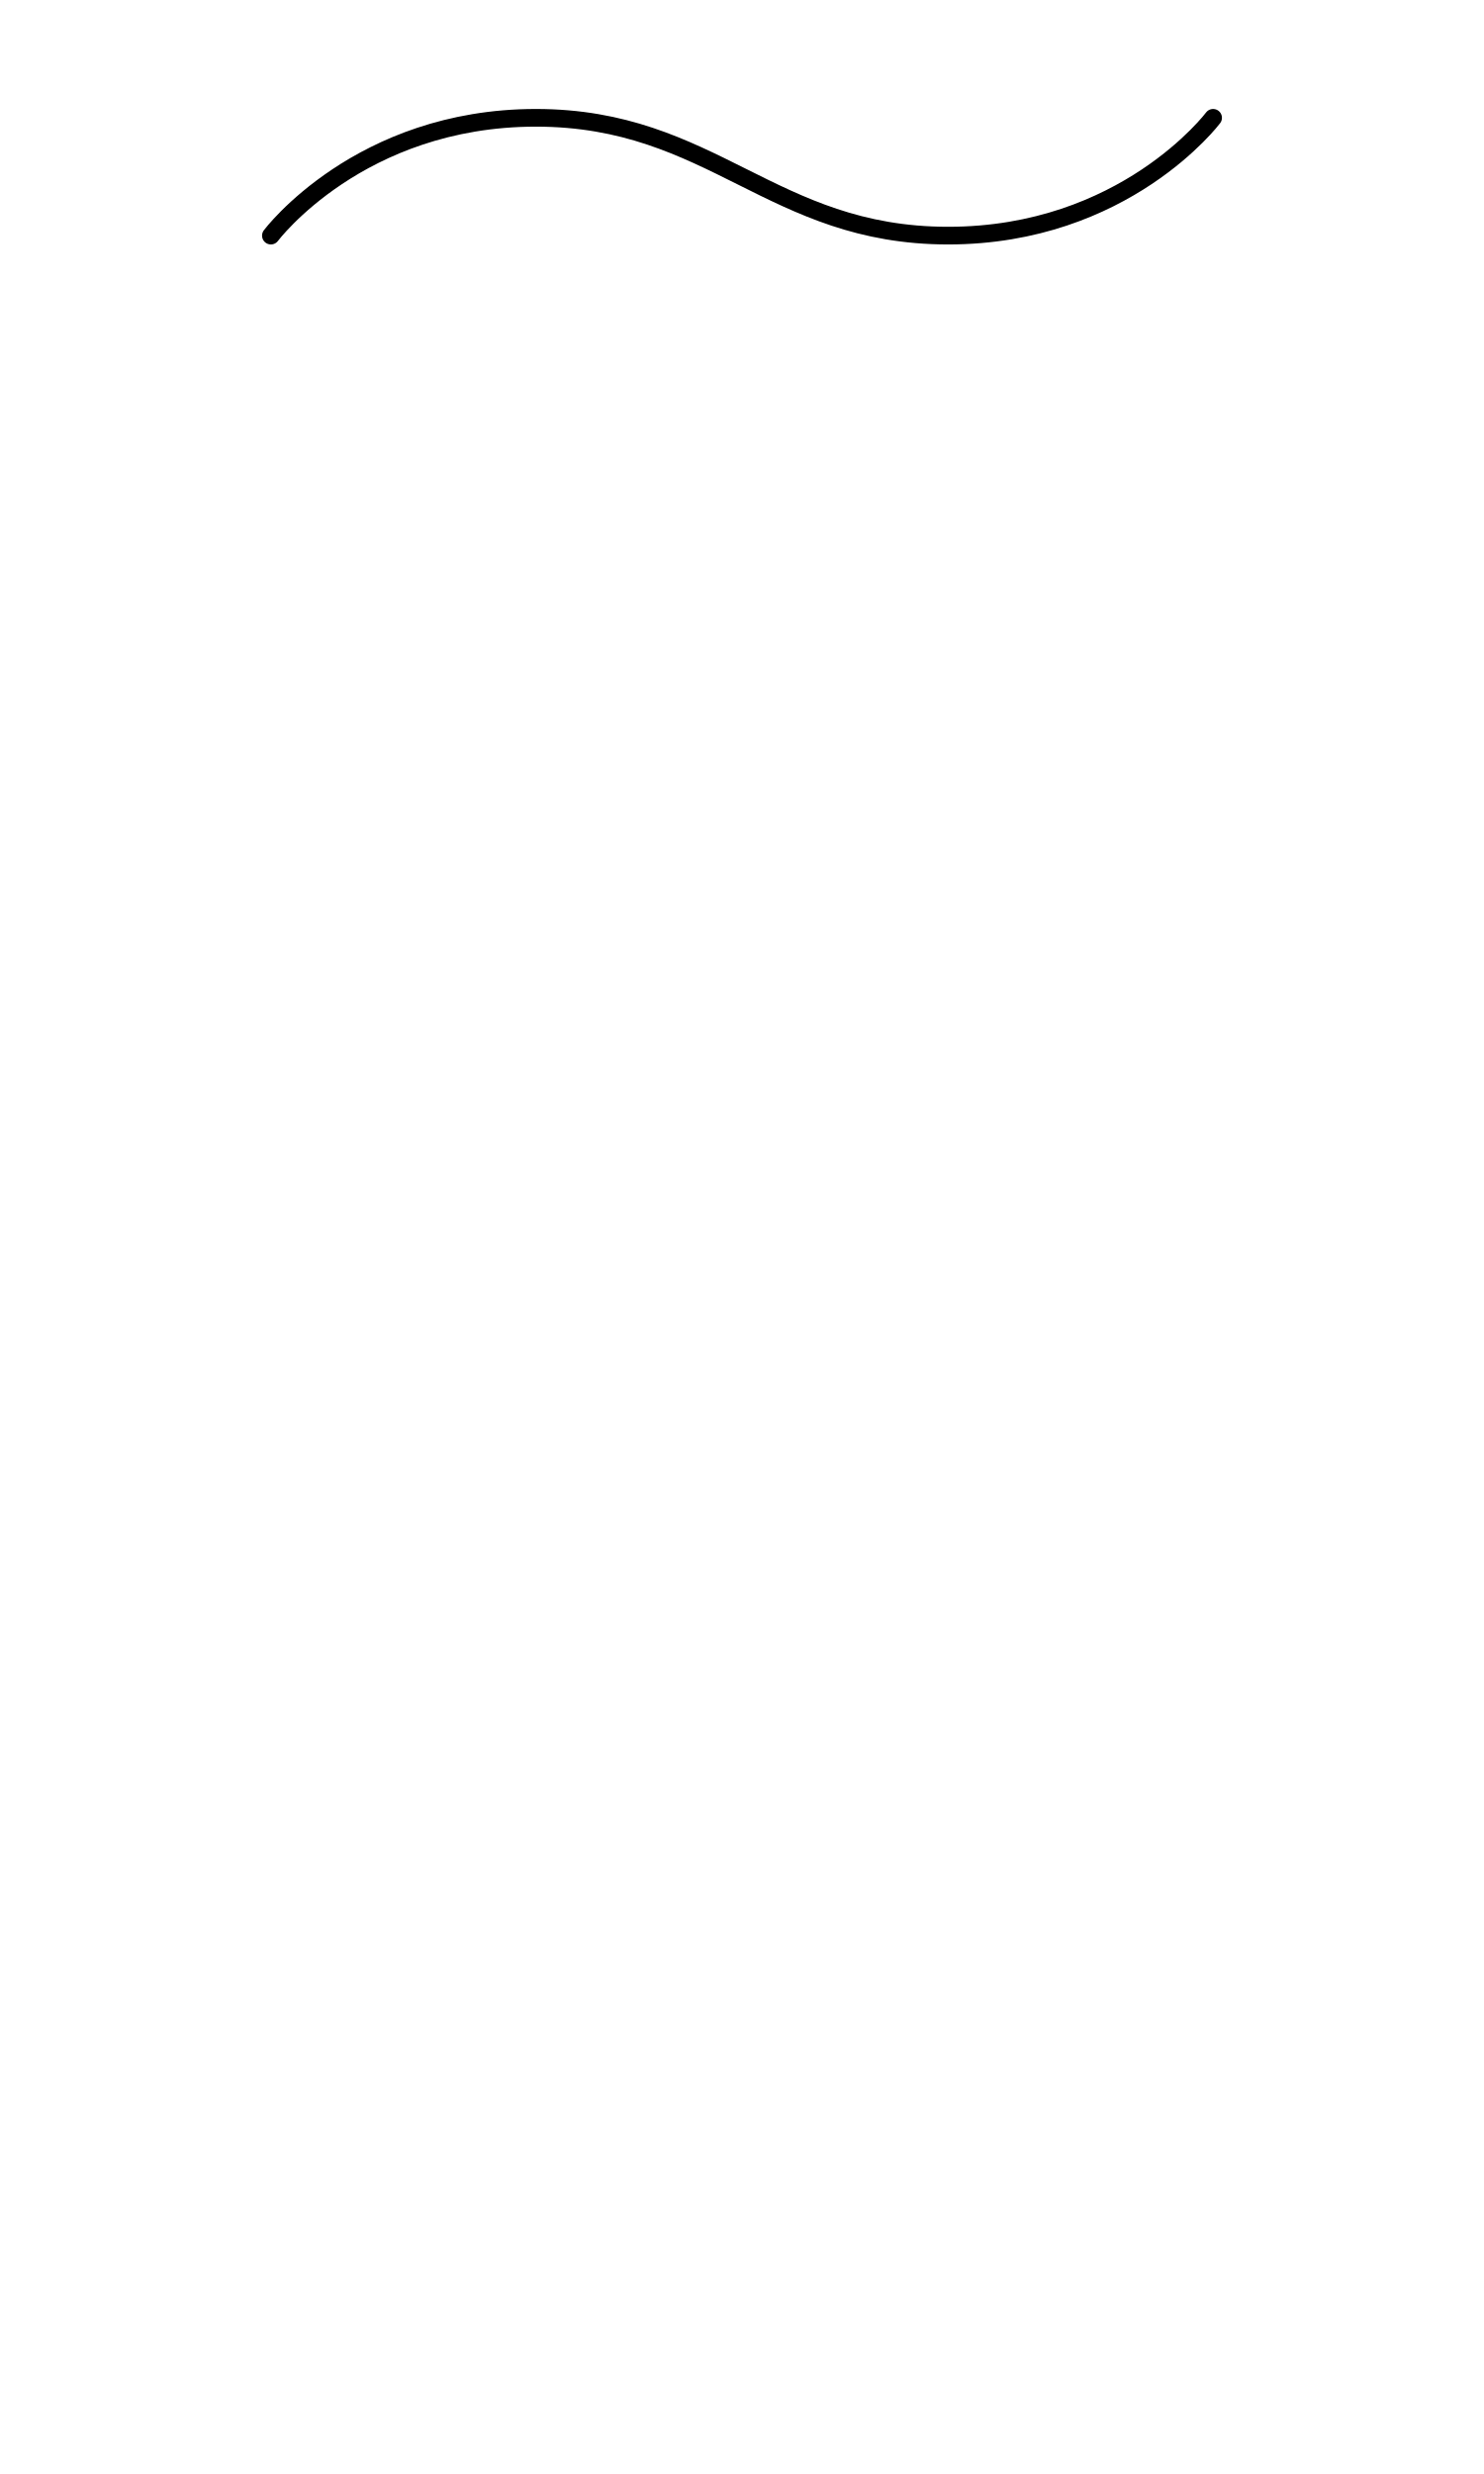
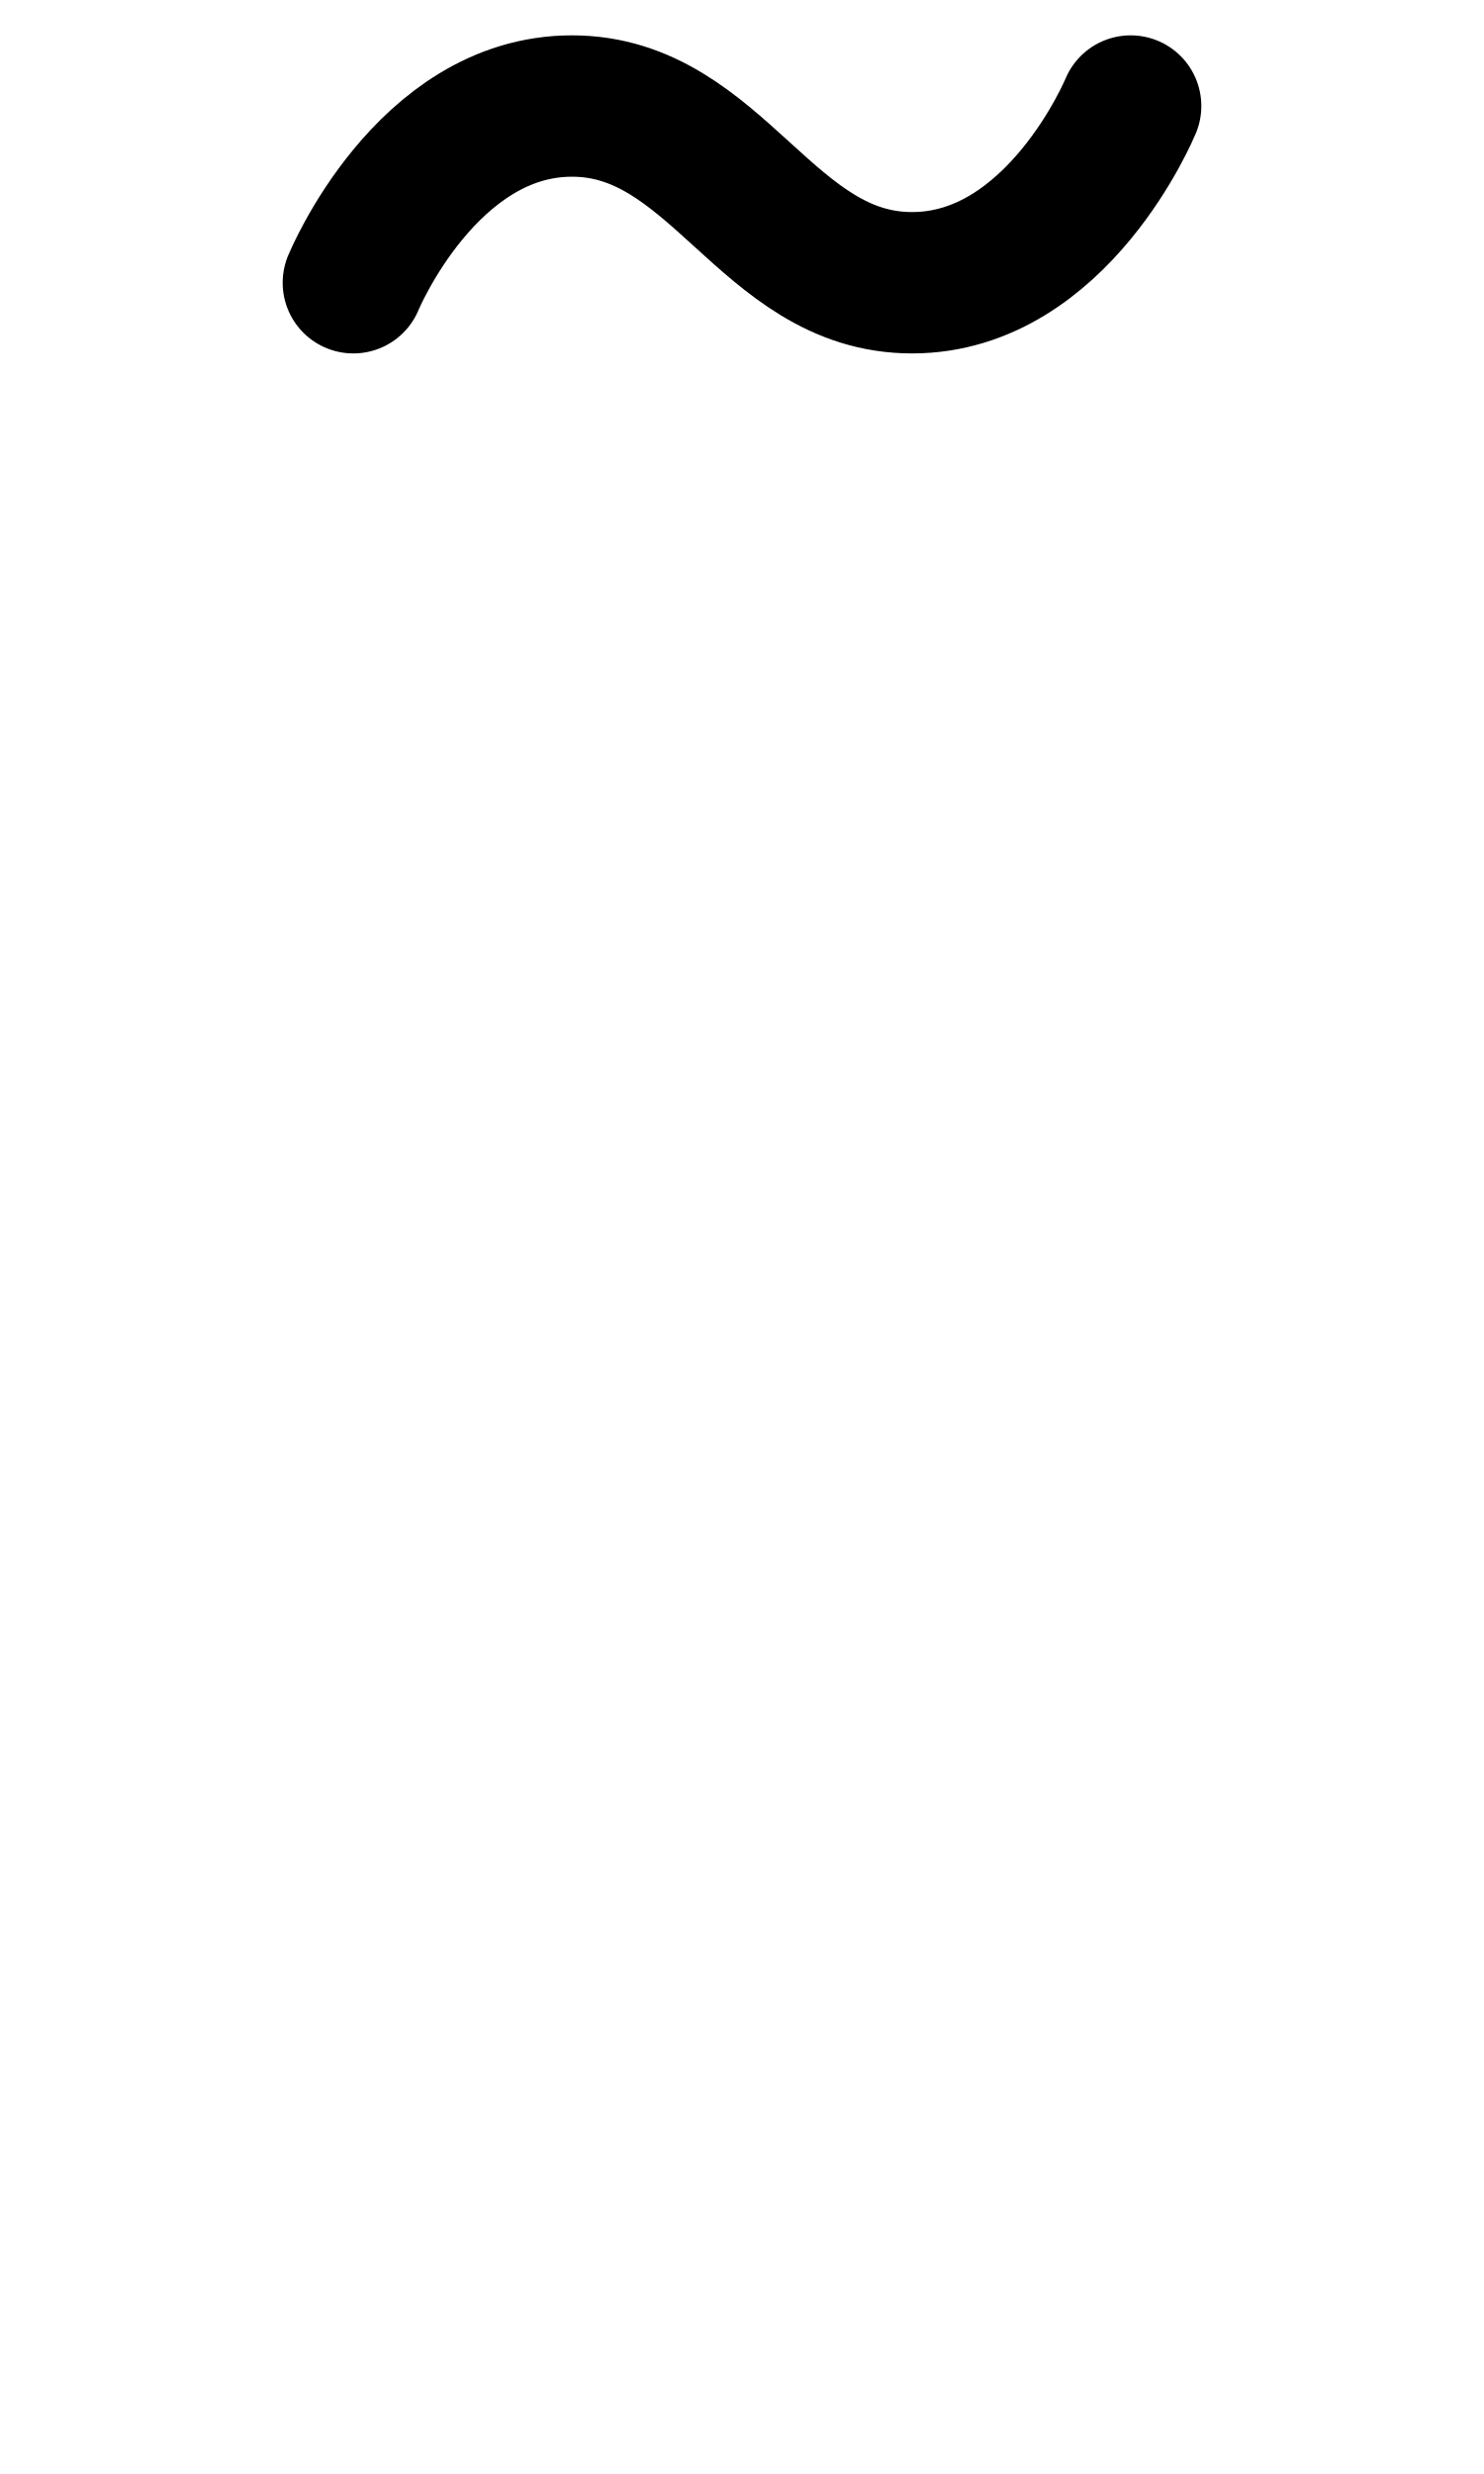
<svg xmlns="http://www.w3.org/2000/svg" width="1008" height="1680" viewBox="0 0 63 105" version="1.1" id="svg5" xml:space="preserve">
  <defs id="defs2" />
  <g id="layer3" style="display:inline;opacity:0.5;stroke-width:3.6;stroke-dasharray:none" transform="matrix(0.8333333,0,0,0.8333333,-157.9762,-173.0963)" />
  <g id="layer2" style="display:inline" />
  <g id="layer1" style="display:inline">
-     <path style="display:inline;fill:none;stroke:#000000;stroke-width:0.75;stroke-linecap:round;stroke-linejoin:round;stroke-dasharray:none;stroke-opacity:1" d="m 11.5,10 c 0,0 3.75,-5 11.25,-5 7.5,0 10,5 17.5,5 7.5,0 11.25,-5 11.25,-5" id="path271-0" />
+     <path style="display:inline;fill:none;stroke:#000000;stroke-width:6;stroke-linecap:round;stroke-linejoin:round;stroke-dasharray:none;stroke-opacity:1" d="m 15,12 c 0,0 3.094,-7.5 9.281,-7.5 6.188,0 8.25,7.5 14.438,7.5 C 44.906,12 48,4.5 48,4.5" id="path271-0" />
  </g>
</svg>
